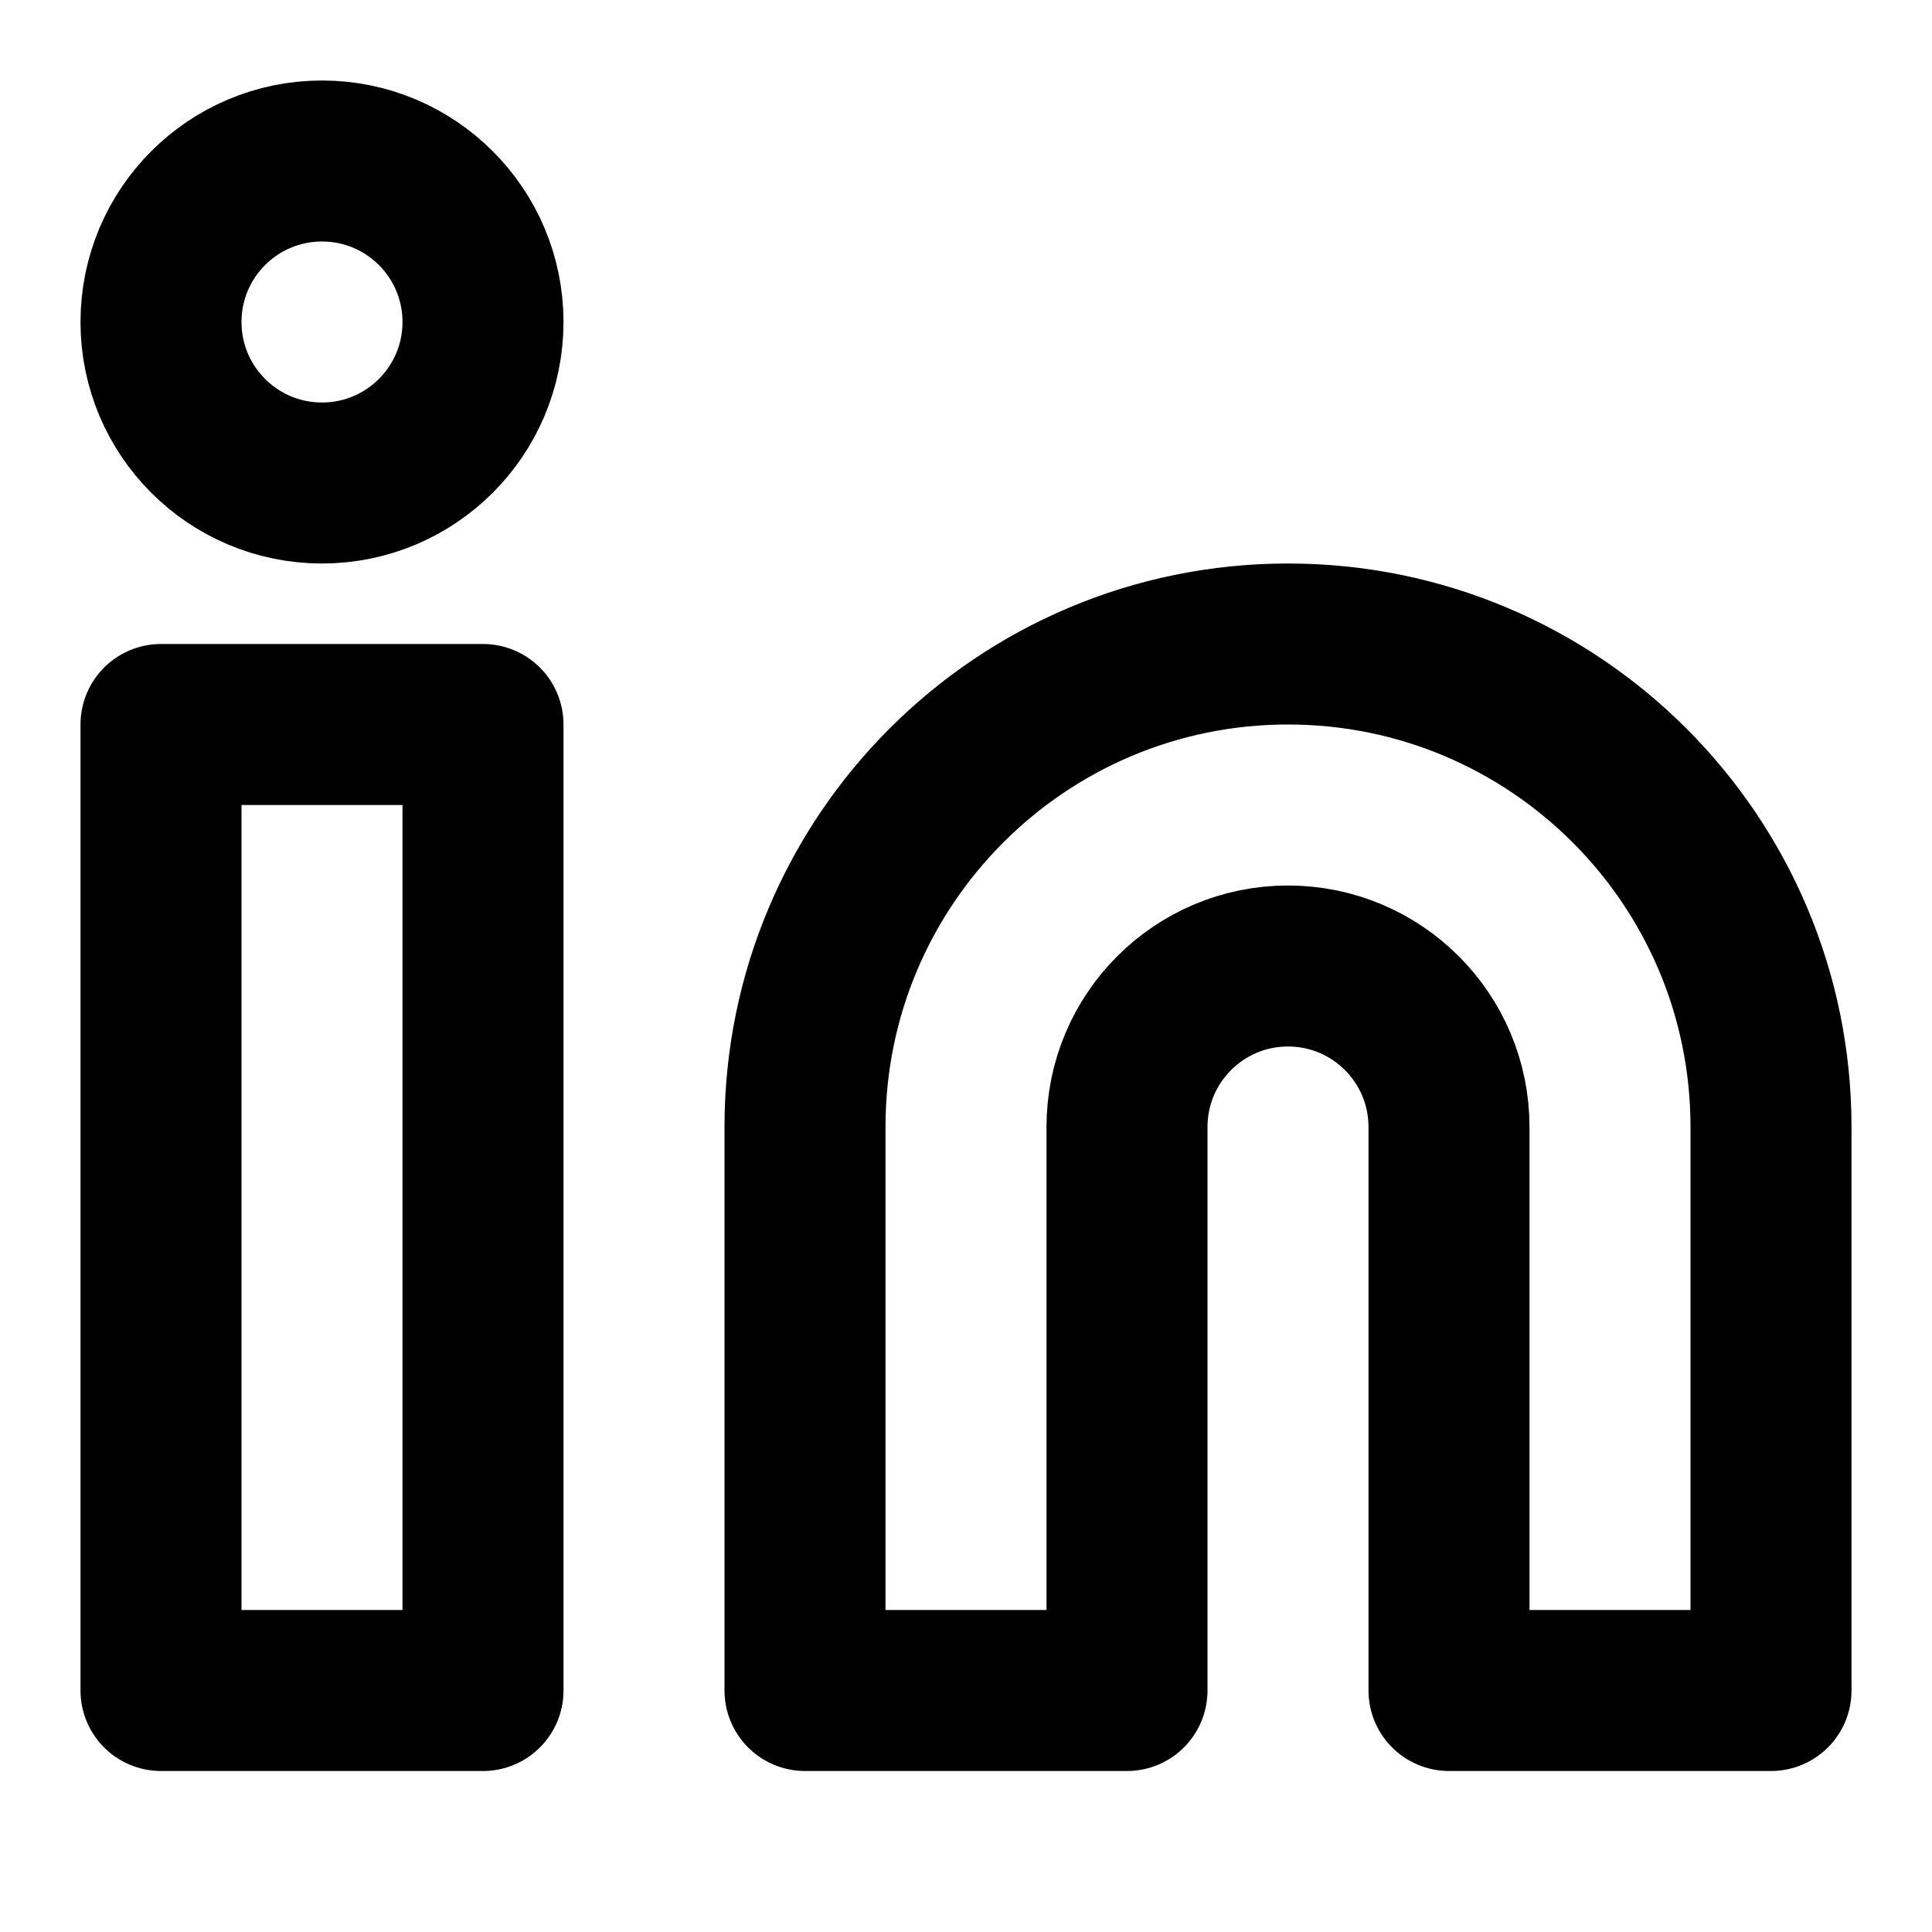
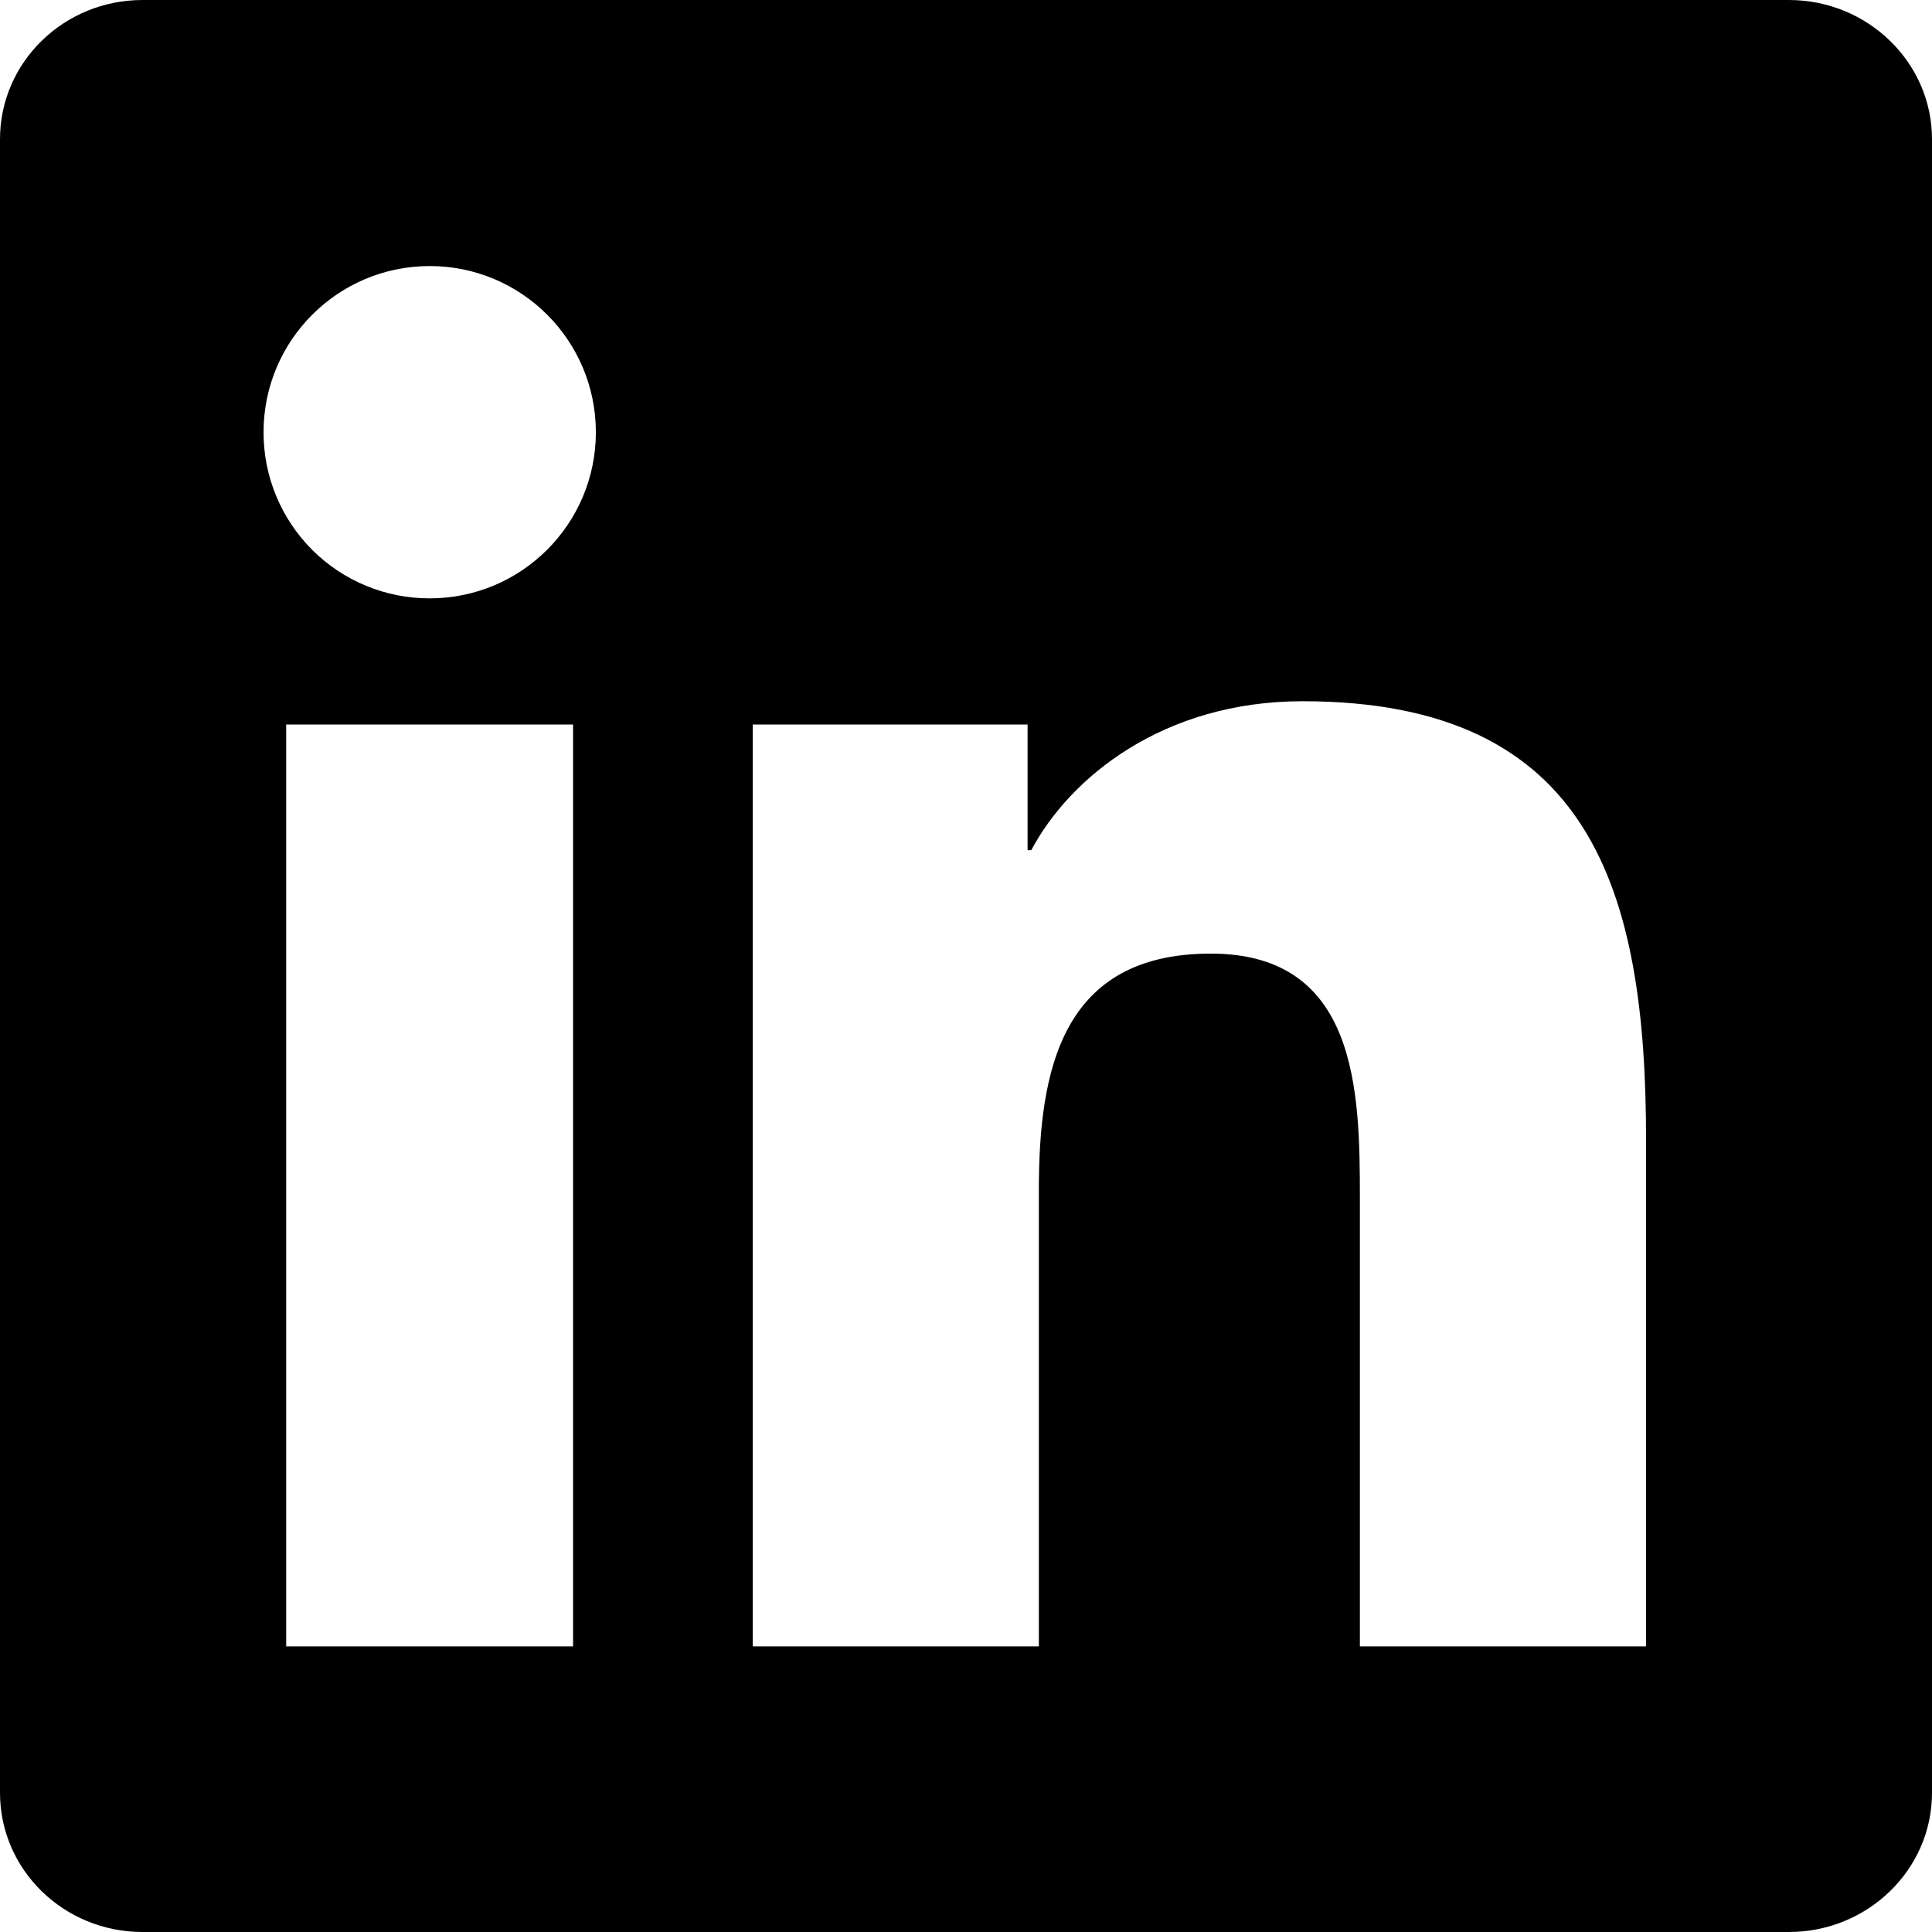
- <svg xmlns="http://www.w3.org/2000/svg" width="1em" height="1em" viewBox="0 0 24 24" fill="none" stroke="currentColor" stroke-width="2" stroke-linecap="round" stroke-linejoin="round">
-   <path d="M16 8a6 6 0 0 1 6 6v7h-4v-7a2 2 0 0 0-2-2 2 2 0 0 0-2 2v7h-4v-7a6 6 0 0 1 6-6z" />
-   <rect width="4" height="12" x="2" y="9" />
-   <circle cx="4" cy="4" r="2" />
+ <svg xmlns="http://www.w3.org/2000/svg" width="1em" height="1em" viewBox="0 0 24 24" fill="currentColor">
+   <path fill="currentColor" d="M20.447 20.452h-3.554v-5.569c0-1.328-.027-3.037-1.852-3.037c-1.853 0-2.136 1.445-2.136 2.939v5.667H9.351V9h3.414v1.561h.046c.477-.9 1.637-1.85 3.37-1.85c3.601 0 4.267 2.37 4.267 5.455v6.286zM5.337 7.433a2.06 2.06 0 0 1-2.063-2.065a2.064 2.064 0 1 1 2.063 2.065m1.782 13.019H3.555V9h3.564zM22.225 0H1.771C.792 0 0 .774 0 1.729v20.542C0 23.227.792 24 1.771 24h20.451C23.2 24 24 23.227 24 22.271V1.729C24 .774 23.2 0 22.222 0z" />
</svg>
